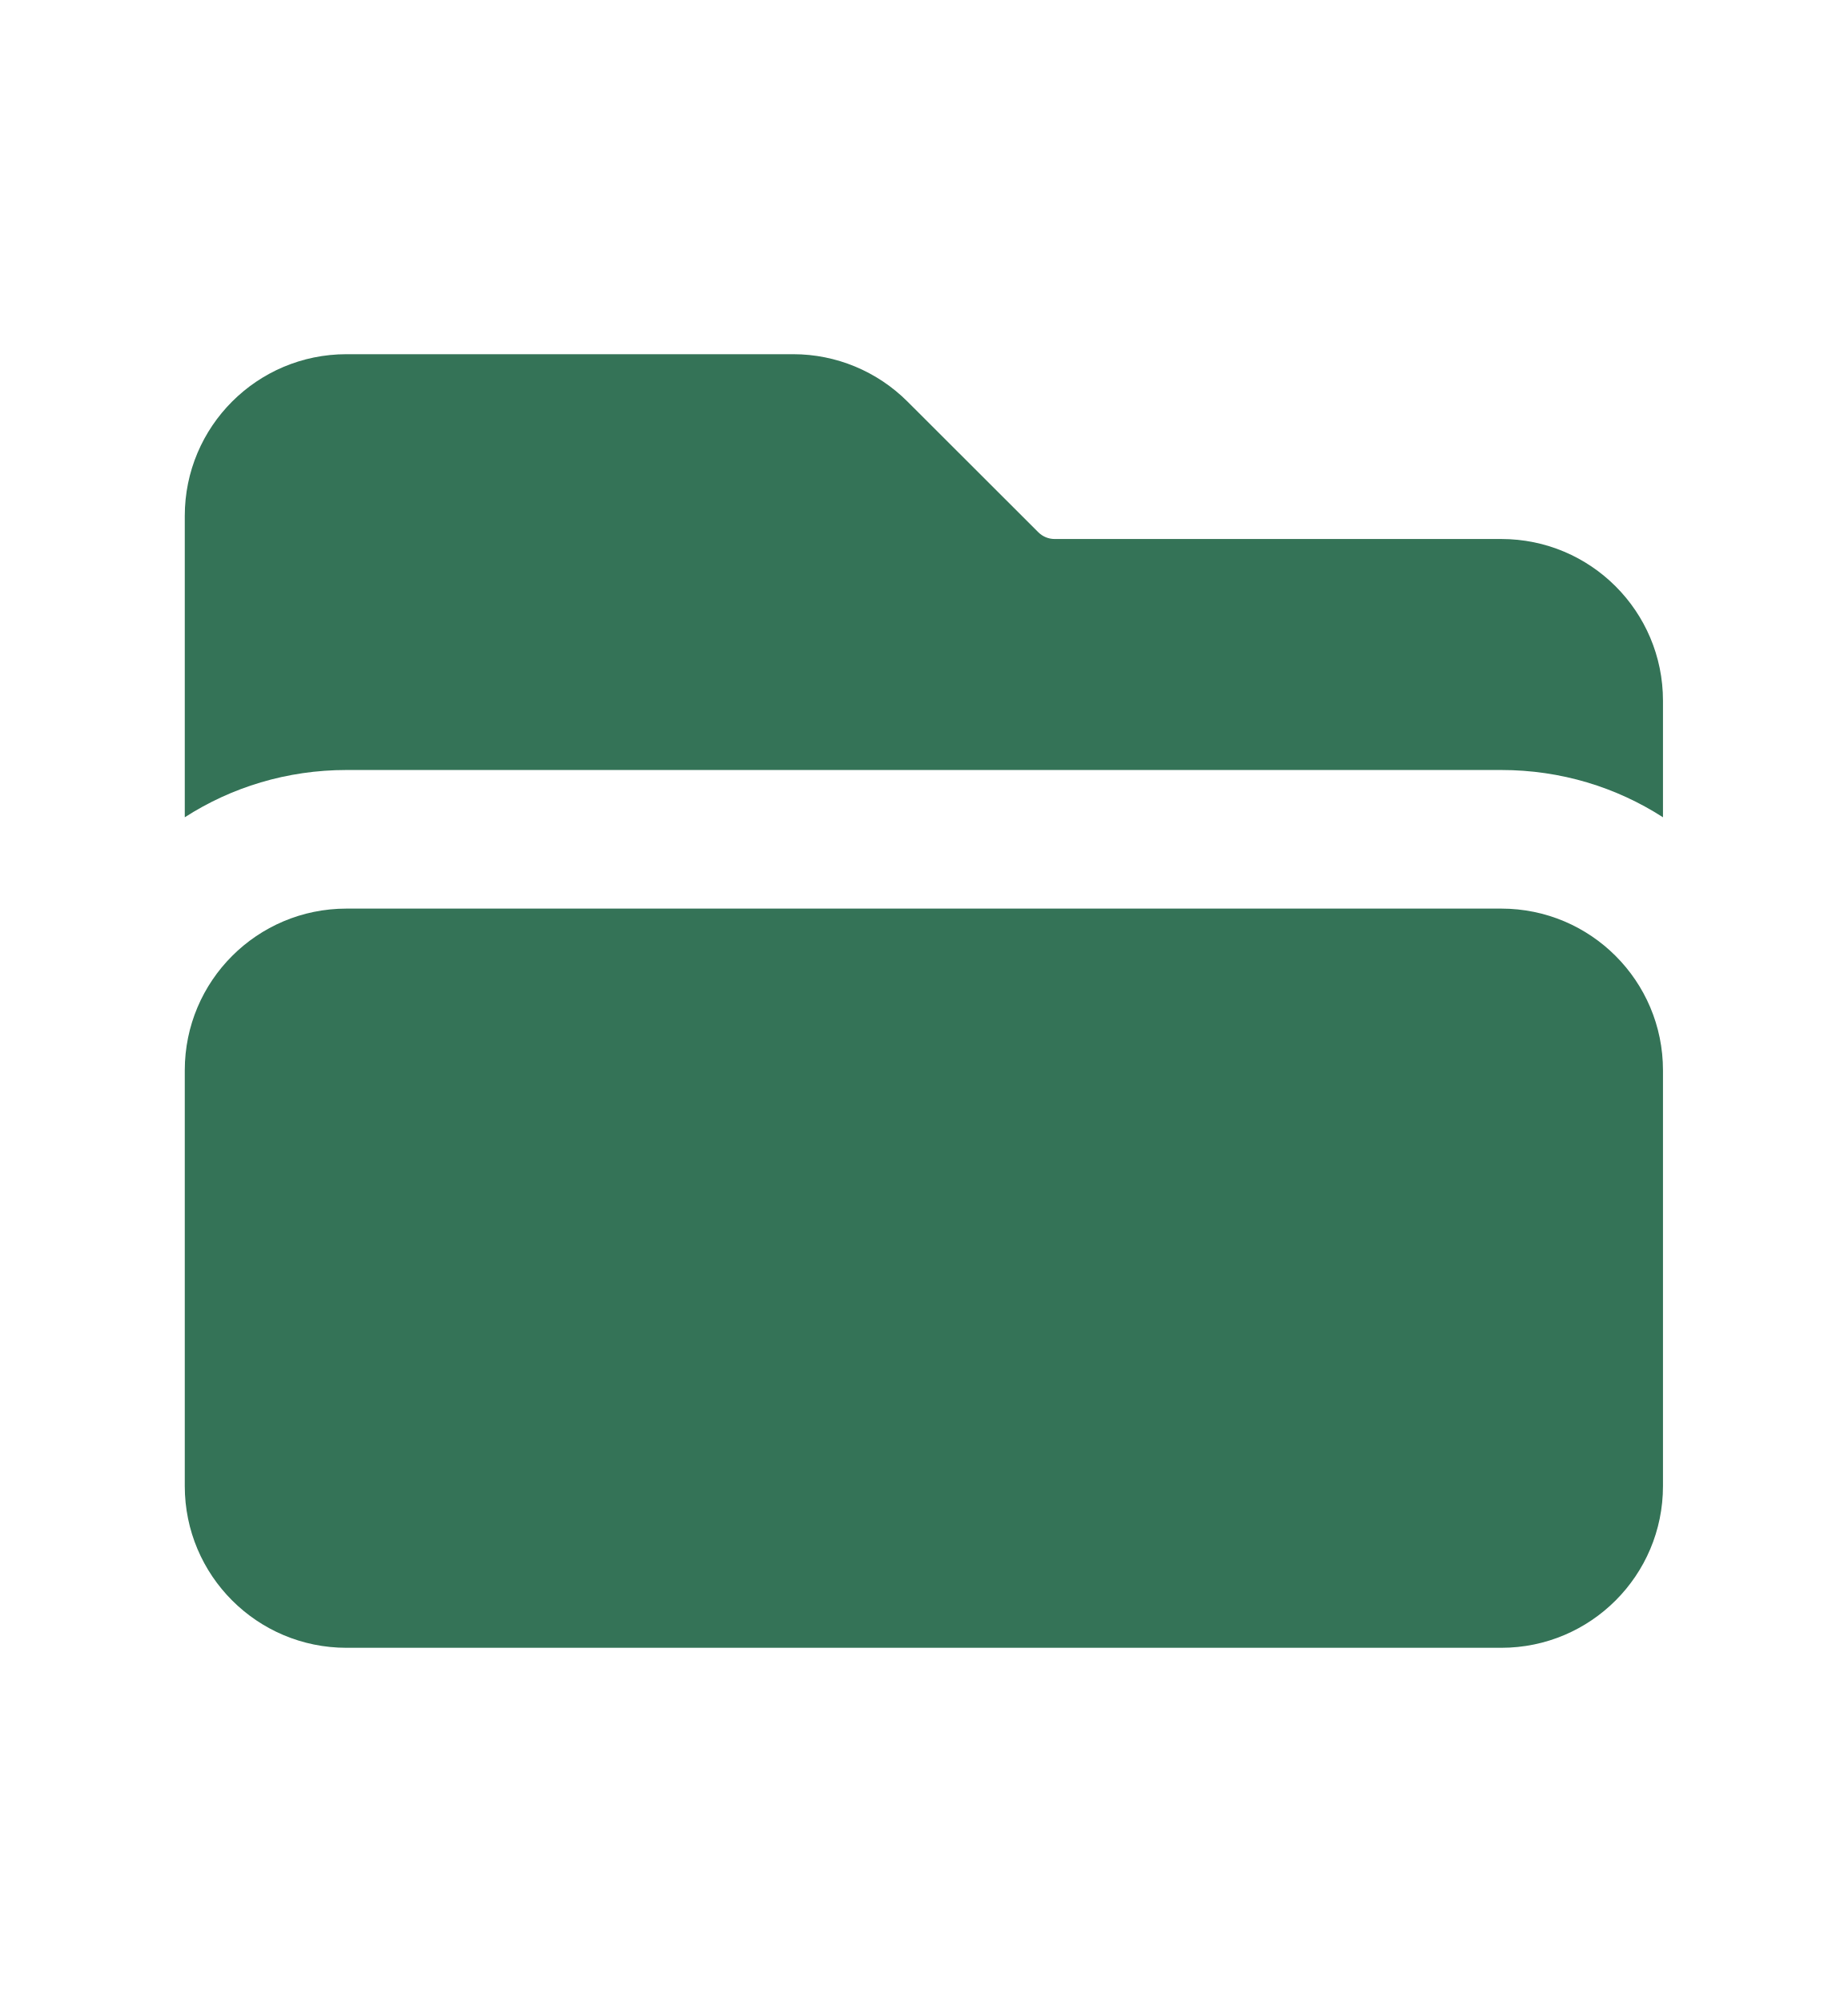
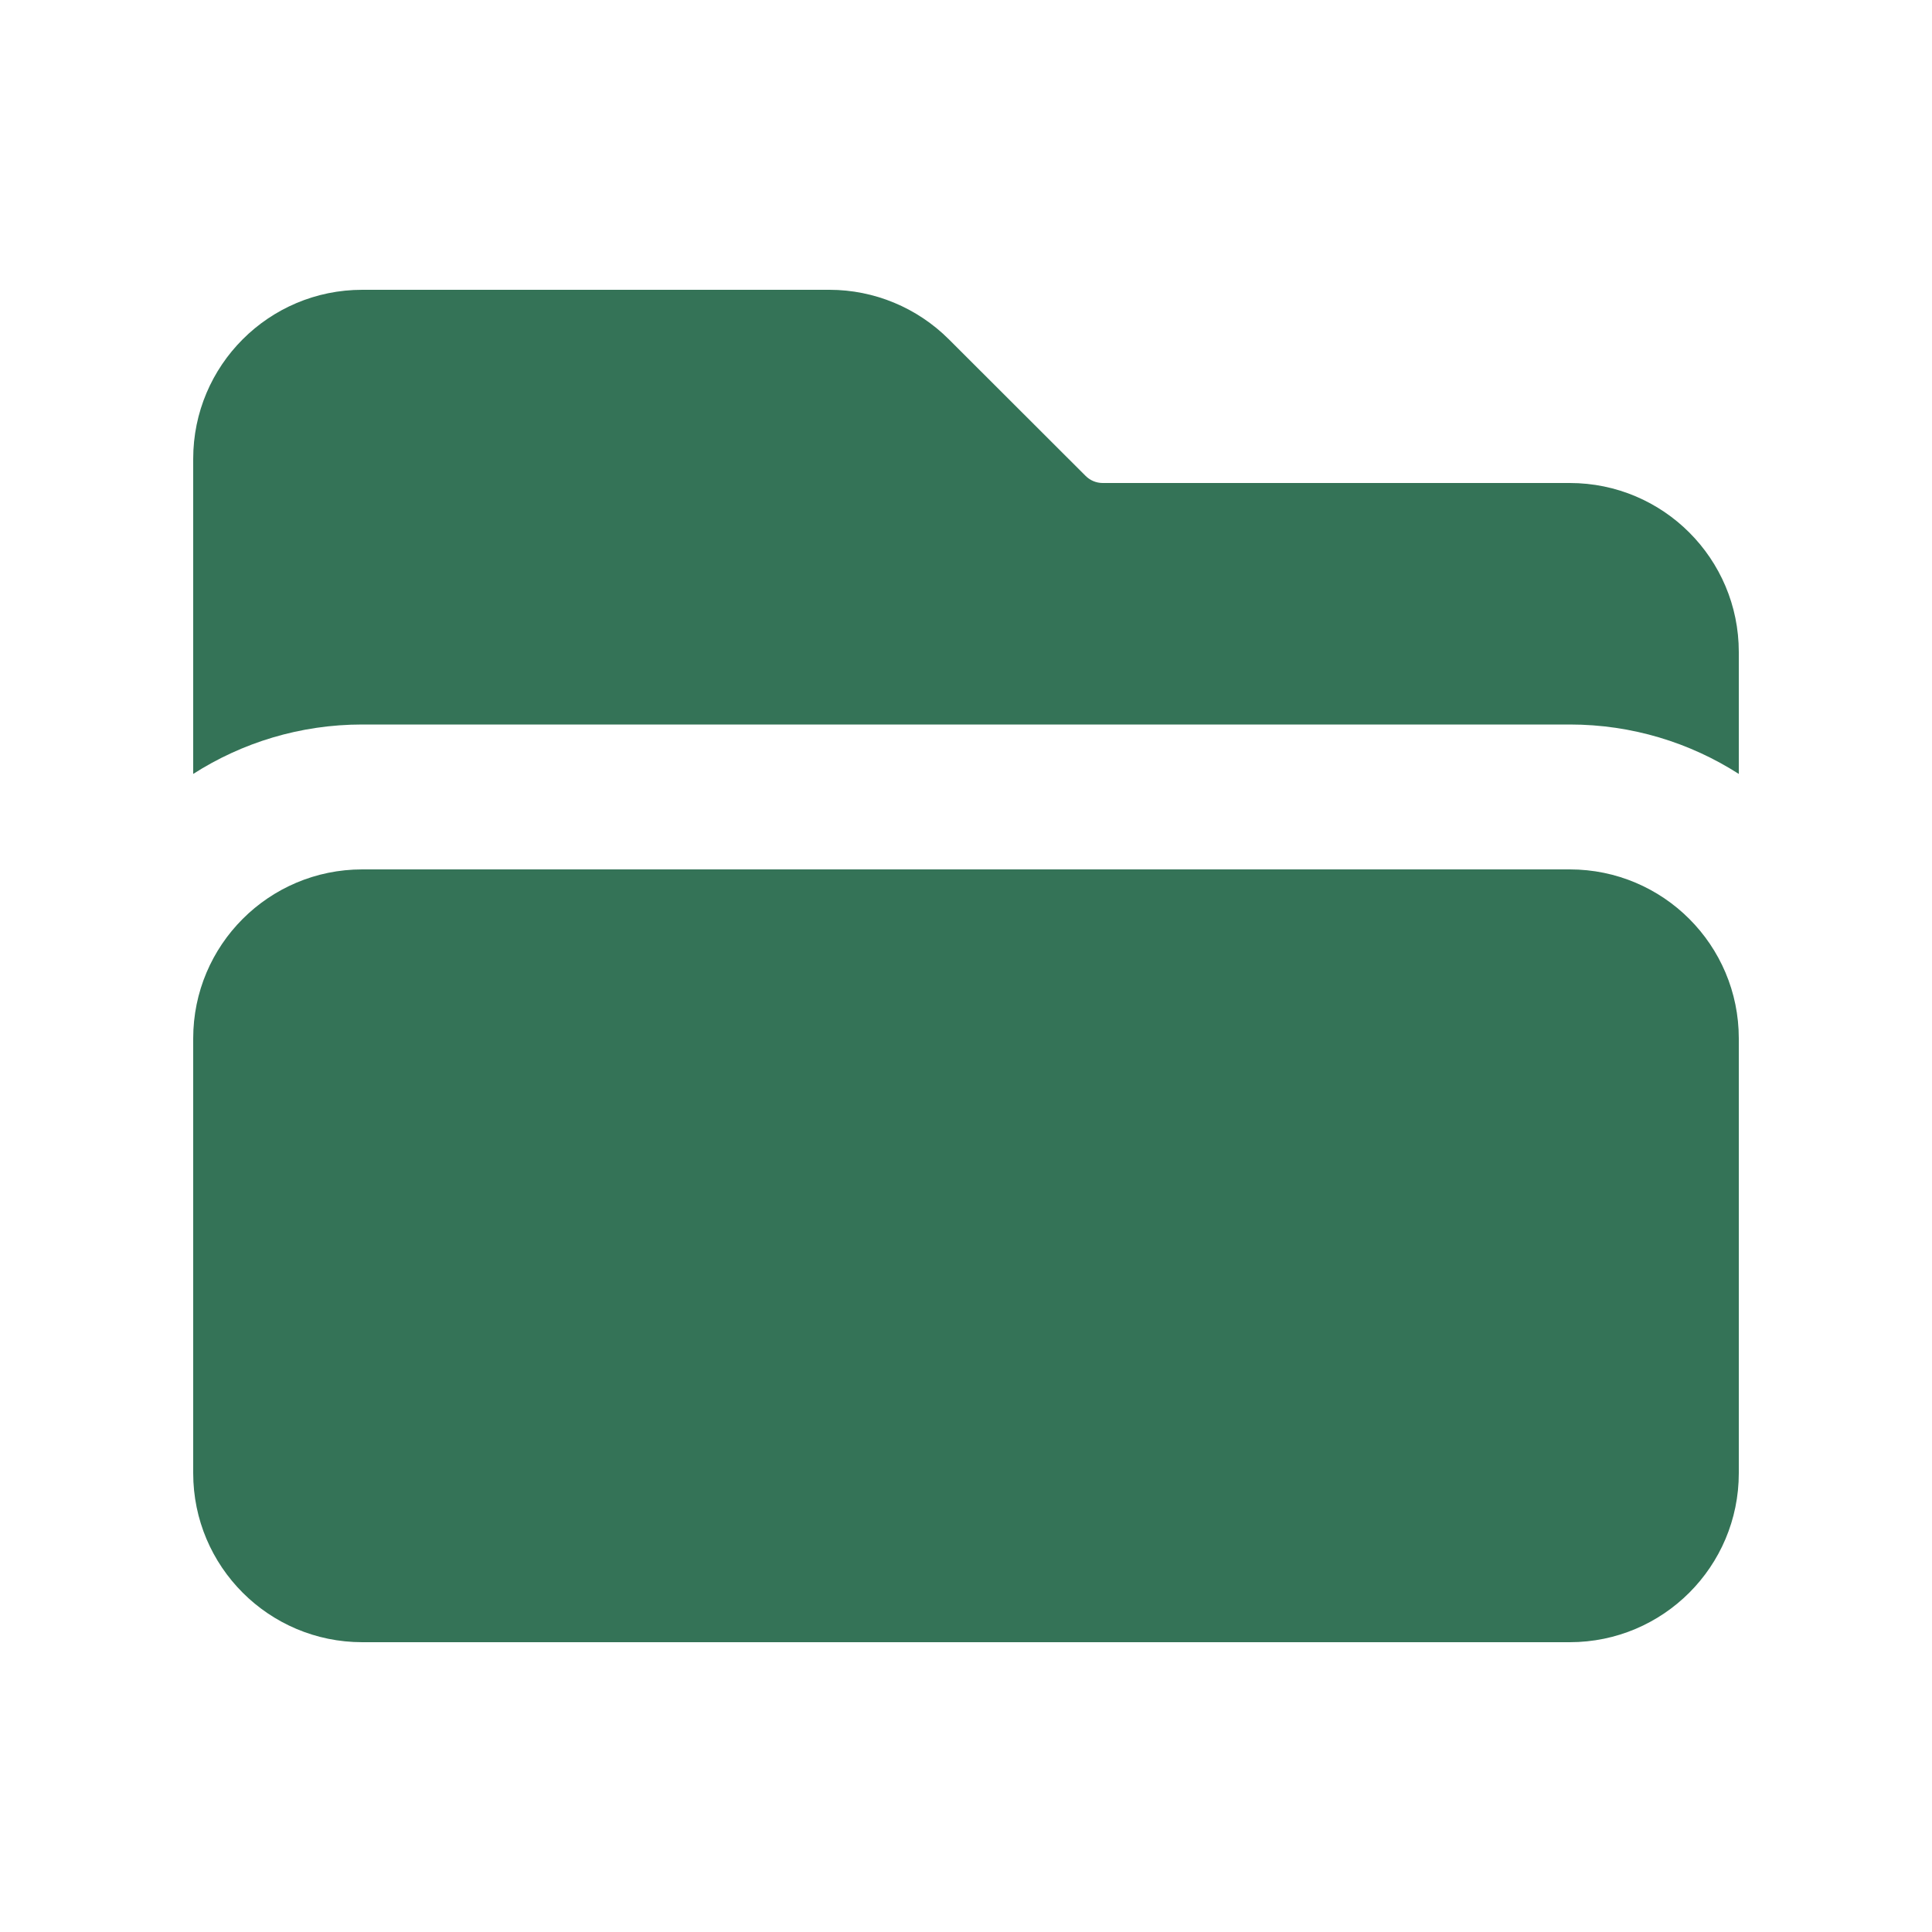
- <svg xmlns="http://www.w3.org/2000/svg" width="12" height="13" viewBox="0 0 12 13" fill="none">
-   <path d="M2.25 2.3C1.67 2.3 1.2 2.77 1.2 3.35V5.307C1.503 5.112 1.864 5 2.25 5H9.75C10.137 5 10.497 5.112 10.8 5.307V4.55C10.8 3.97 10.33 3.5 9.75 3.5H6.849C6.809 3.5 6.771 3.484 6.743 3.456L5.894 2.608C5.697 2.411 5.43 2.3 5.152 2.3H2.25Z" fill="#347357" />
-   <path d="M2.25 5.9C1.67 5.9 1.2 6.37 1.2 6.95V9.65C1.2 10.23 1.67 10.7 2.25 10.7H9.75C10.33 10.7 10.8 10.23 10.8 9.65V6.95C10.8 6.37 10.33 5.9 9.75 5.9H2.25Z" fill="#347357" />
+ <svg xmlns="http://www.w3.org/2000/svg" width="12" height="12" viewBox="0 0 12 12" fill="none">
+   <path d="M2.25 1.8C1.67 1.8 1.2 2.27 1.2 2.85V4.807C1.503 4.613 1.864 4.5 2.25 4.5H9.75C10.137 4.5 10.497 4.613 10.8 4.807V4.05C10.8 3.47 10.33 3 9.75 3H6.849C6.809 3 6.771 2.984 6.743 2.956L5.894 2.108C5.697 1.911 5.43 1.8 5.152 1.8H2.25Z" fill="#347357" />
+   <path d="M2.25 5.4C1.67 5.4 1.2 5.87 1.2 6.45V9.15C1.2 9.73 1.67 10.2 2.25 10.2H9.75C10.33 10.2 10.8 9.73 10.8 9.15V6.45C10.8 5.87 10.33 5.4 9.75 5.4H2.25Z" fill="#347357" />
</svg>
